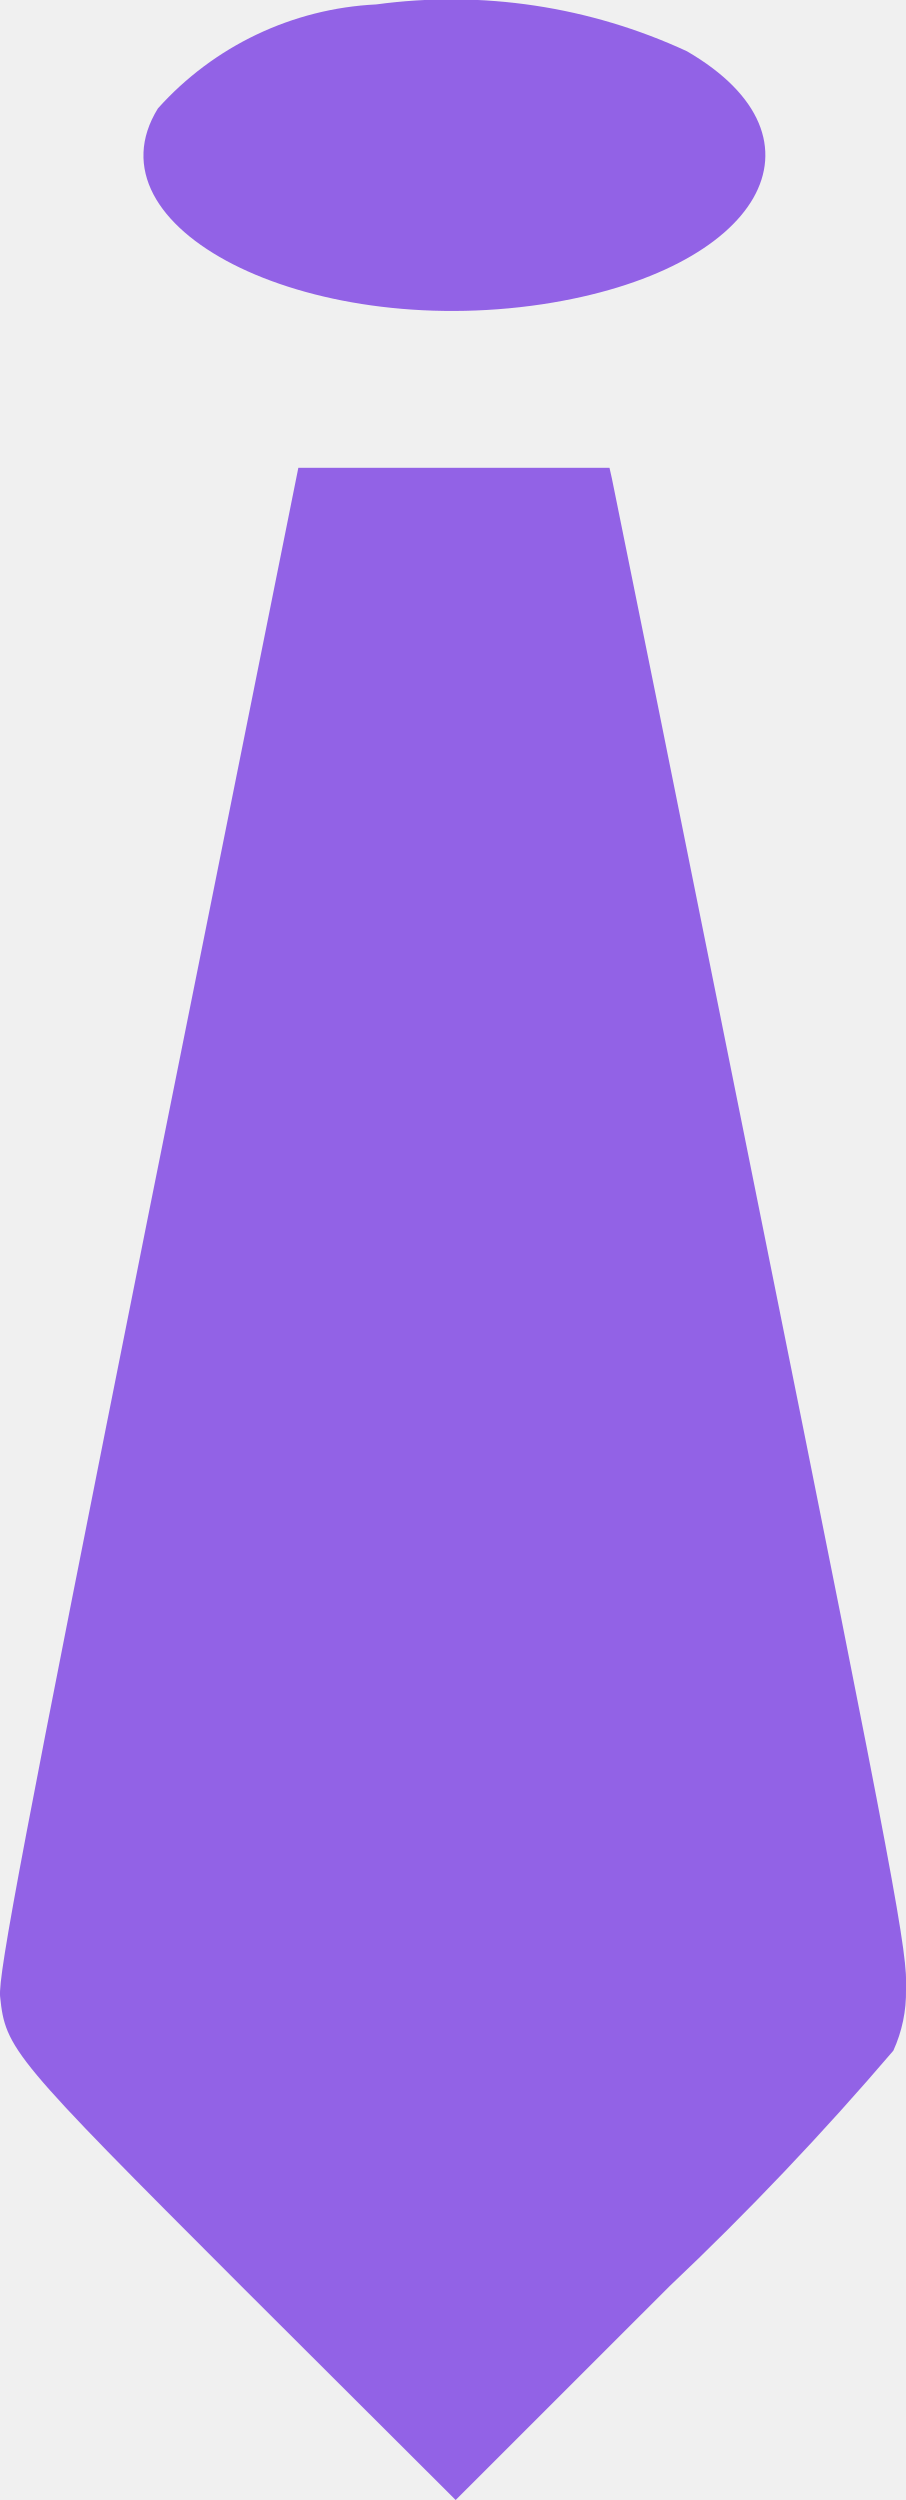
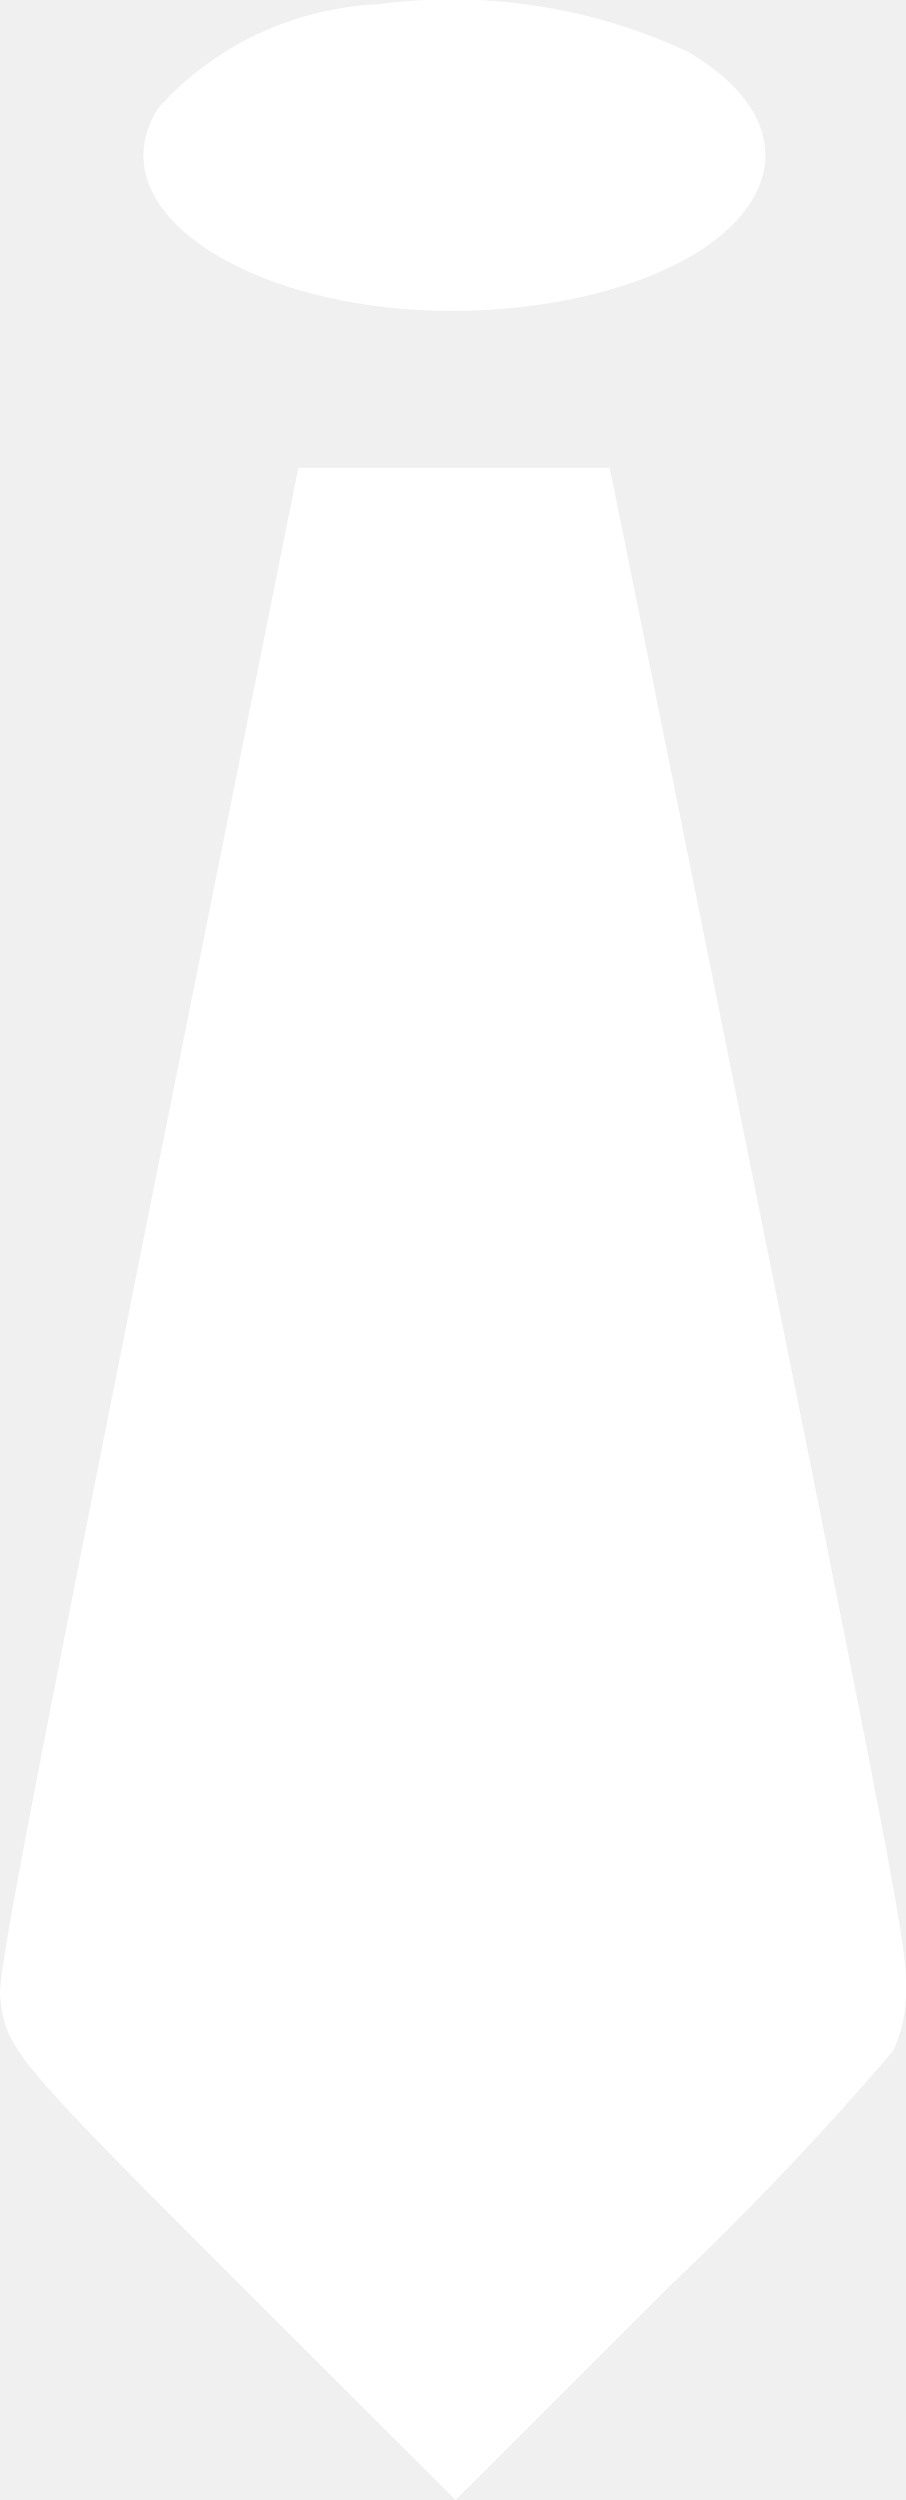
<svg xmlns="http://www.w3.org/2000/svg" width="10.871" height="30" viewBox="0 0 10.871 30">
  <g id="cd5d56fe4fabe62a64fbcca303547d07" transform="translate(-322.441 -9.998)">
    <g id="Group_3383" data-name="Group 3383" transform="translate(322.441 9.998)">
-       <path id="Path_7341" data-name="Path 7341" d="M381.45-501.949a3.764,3.764,0,0,0-2.62,1.248c-.885,1.43,1.758,2.778,4.613,2.35,2.632-.4,3.541-1.987,1.735-3.036A6.727,6.727,0,0,0,381.45-501.949Z" transform="translate(-376.935 502.002)" fill="#9262e6" />
-       <path id="Path_7342" data-name="Path 7342" d="M324.212-309.511c-1.489,7.456-1.794,9.068-1.77,9.331.065.633.147.727,2.9,3.482l2.567,2.561,2.562-2.561a36.915,36.915,0,0,0,2.69-2.831,1.689,1.689,0,0,0,.152-.733c.023-.428-.117-1.2-1.735-9.232-.967-4.818-1.776-8.822-1.794-8.9l-.029-.129h-3.734Z" transform="translate(-322.441 324.137)" fill="#9262e6" />
+       <path id="Path_7341" data-name="Path 7341" d="M381.45-501.949a3.764,3.764,0,0,0-2.62,1.248c-.885,1.43,1.758,2.778,4.613,2.35,2.632-.4,3.541-1.987,1.735-3.036A6.727,6.727,0,0,0,381.45-501.949Z" transform="translate(-376.935 502.002)" fill="#fff" />
+       <path id="Path_7342" data-name="Path 7342" d="M324.212-309.511c-1.489,7.456-1.794,9.068-1.77,9.331.065.633.147.727,2.9,3.482l2.567,2.561,2.562-2.561a36.915,36.915,0,0,0,2.69-2.831,1.689,1.689,0,0,0,.152-.733c.023-.428-.117-1.2-1.735-9.232-.967-4.818-1.776-8.822-1.794-8.9l-.029-.129h-3.734Z" transform="translate(-322.441 324.137)" fill="#fff" />
    </g>
  </g>
</svg>
